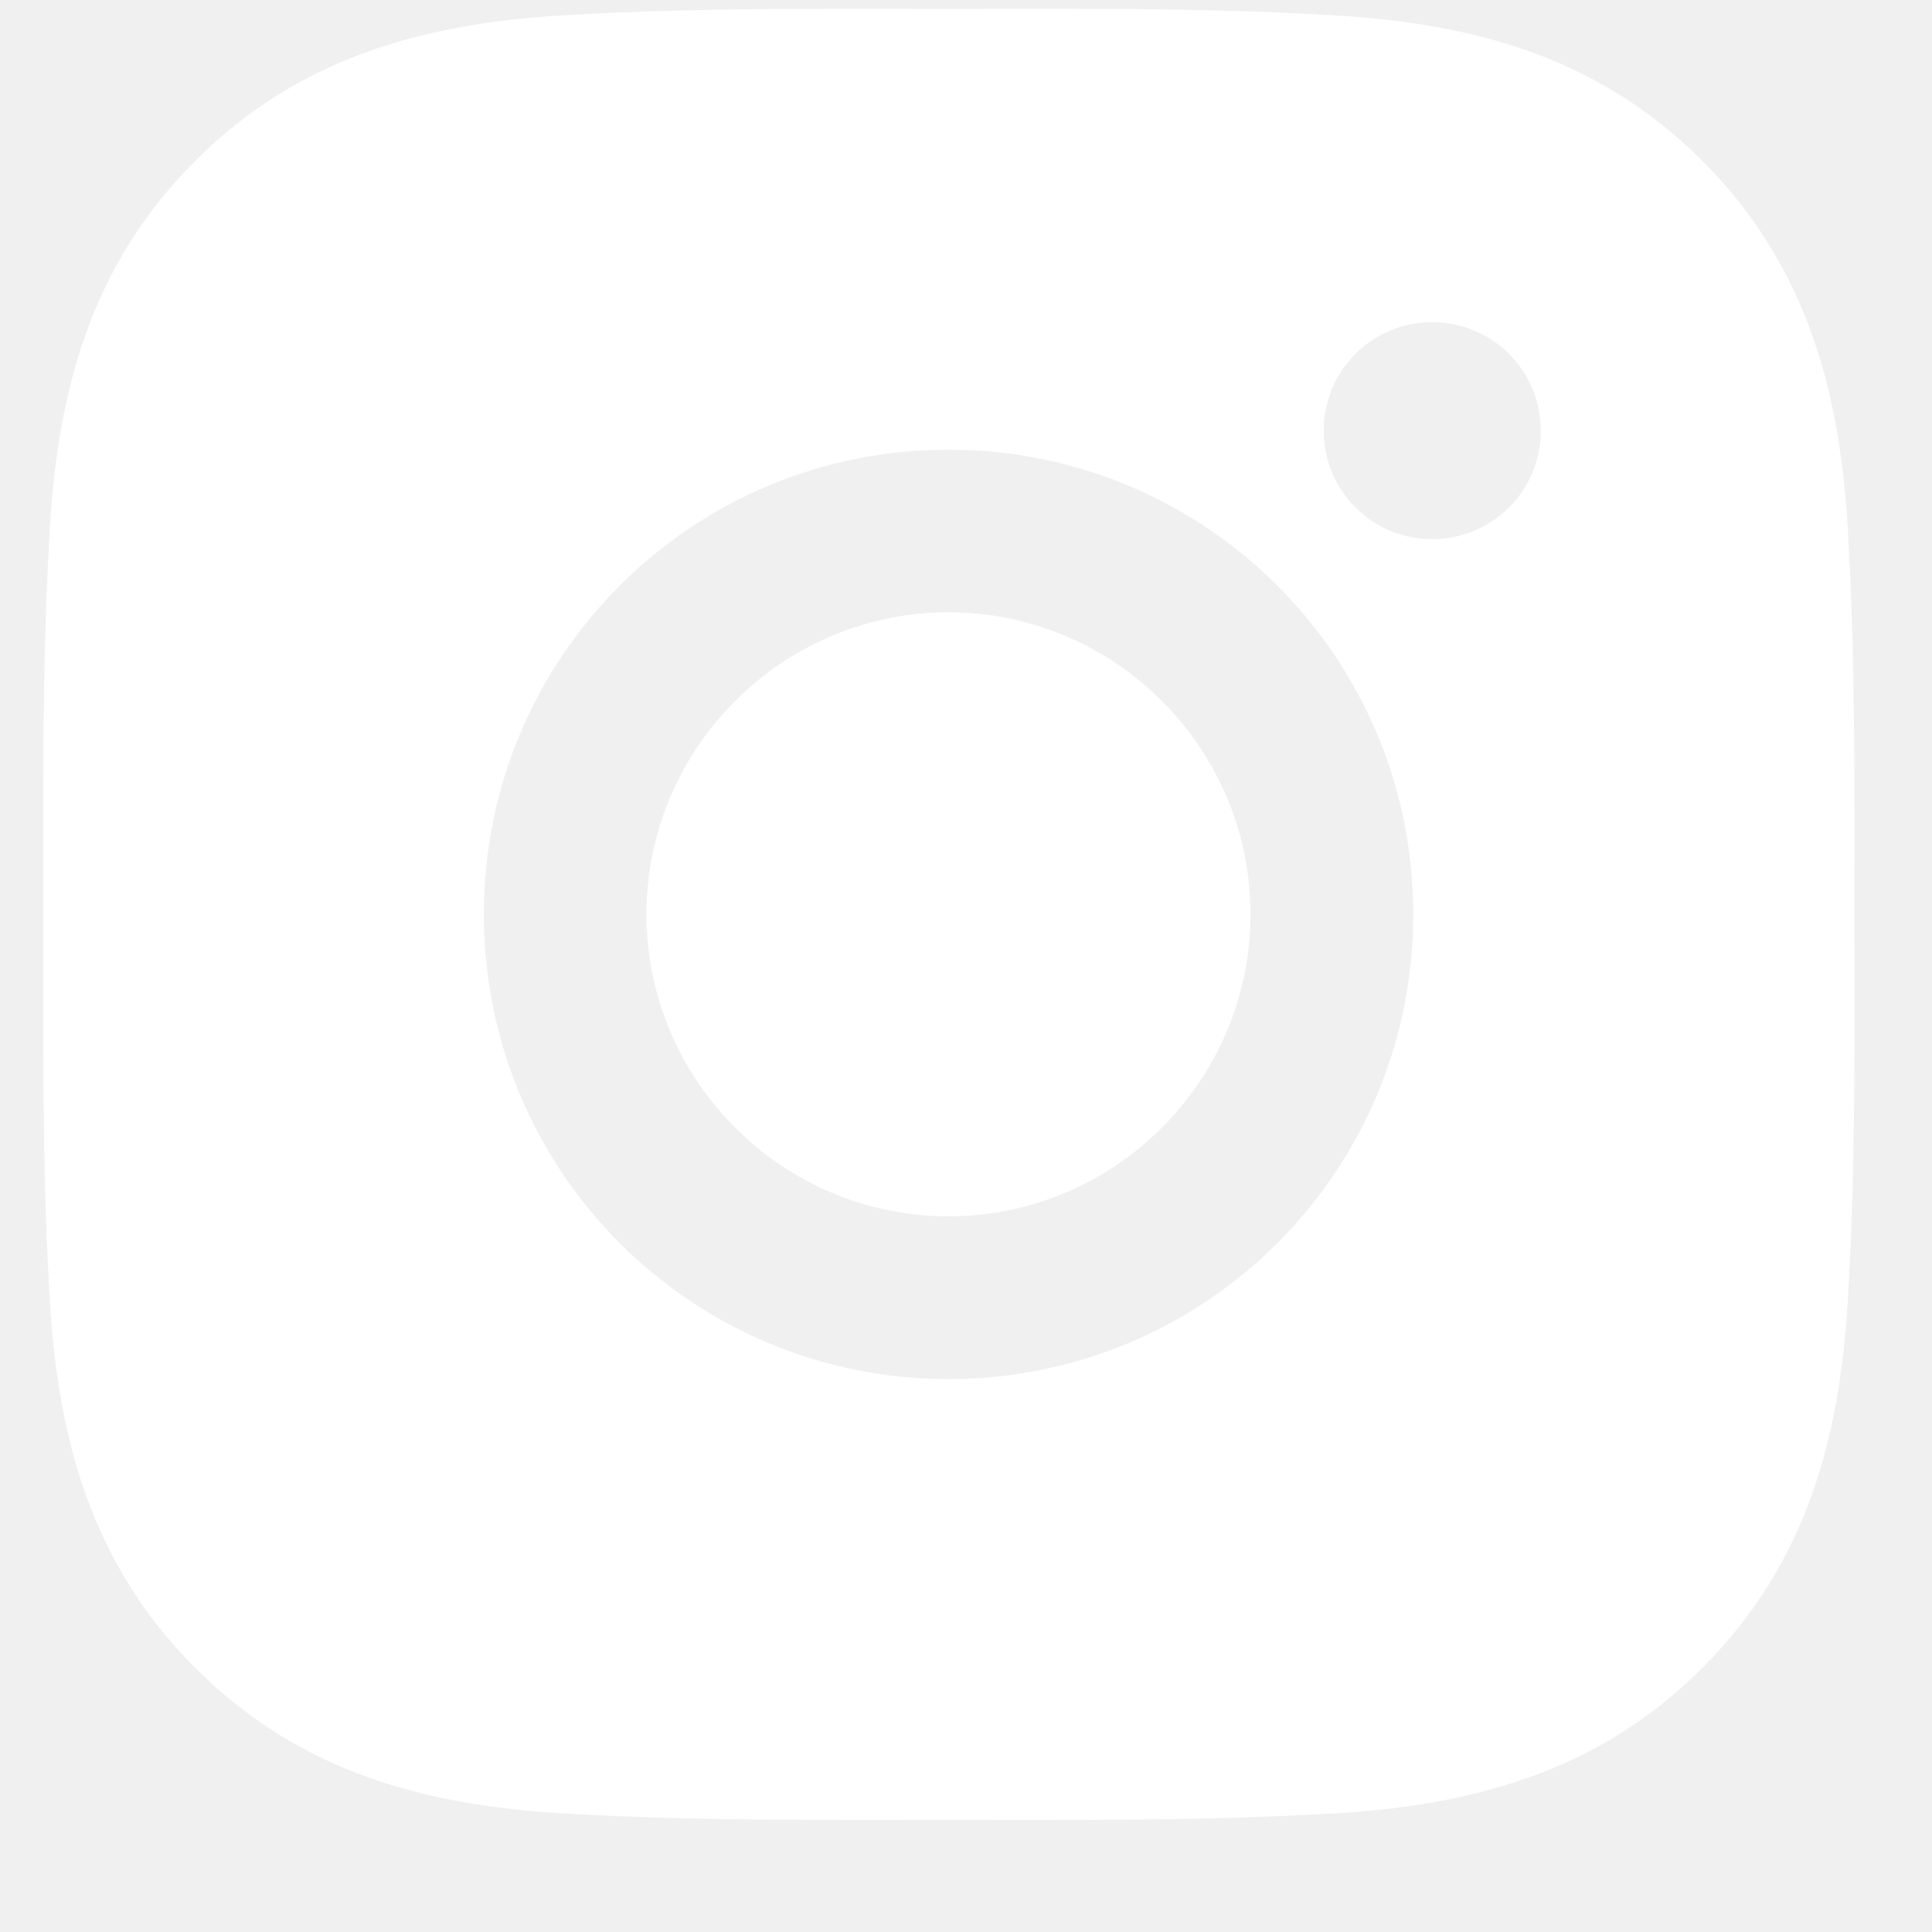
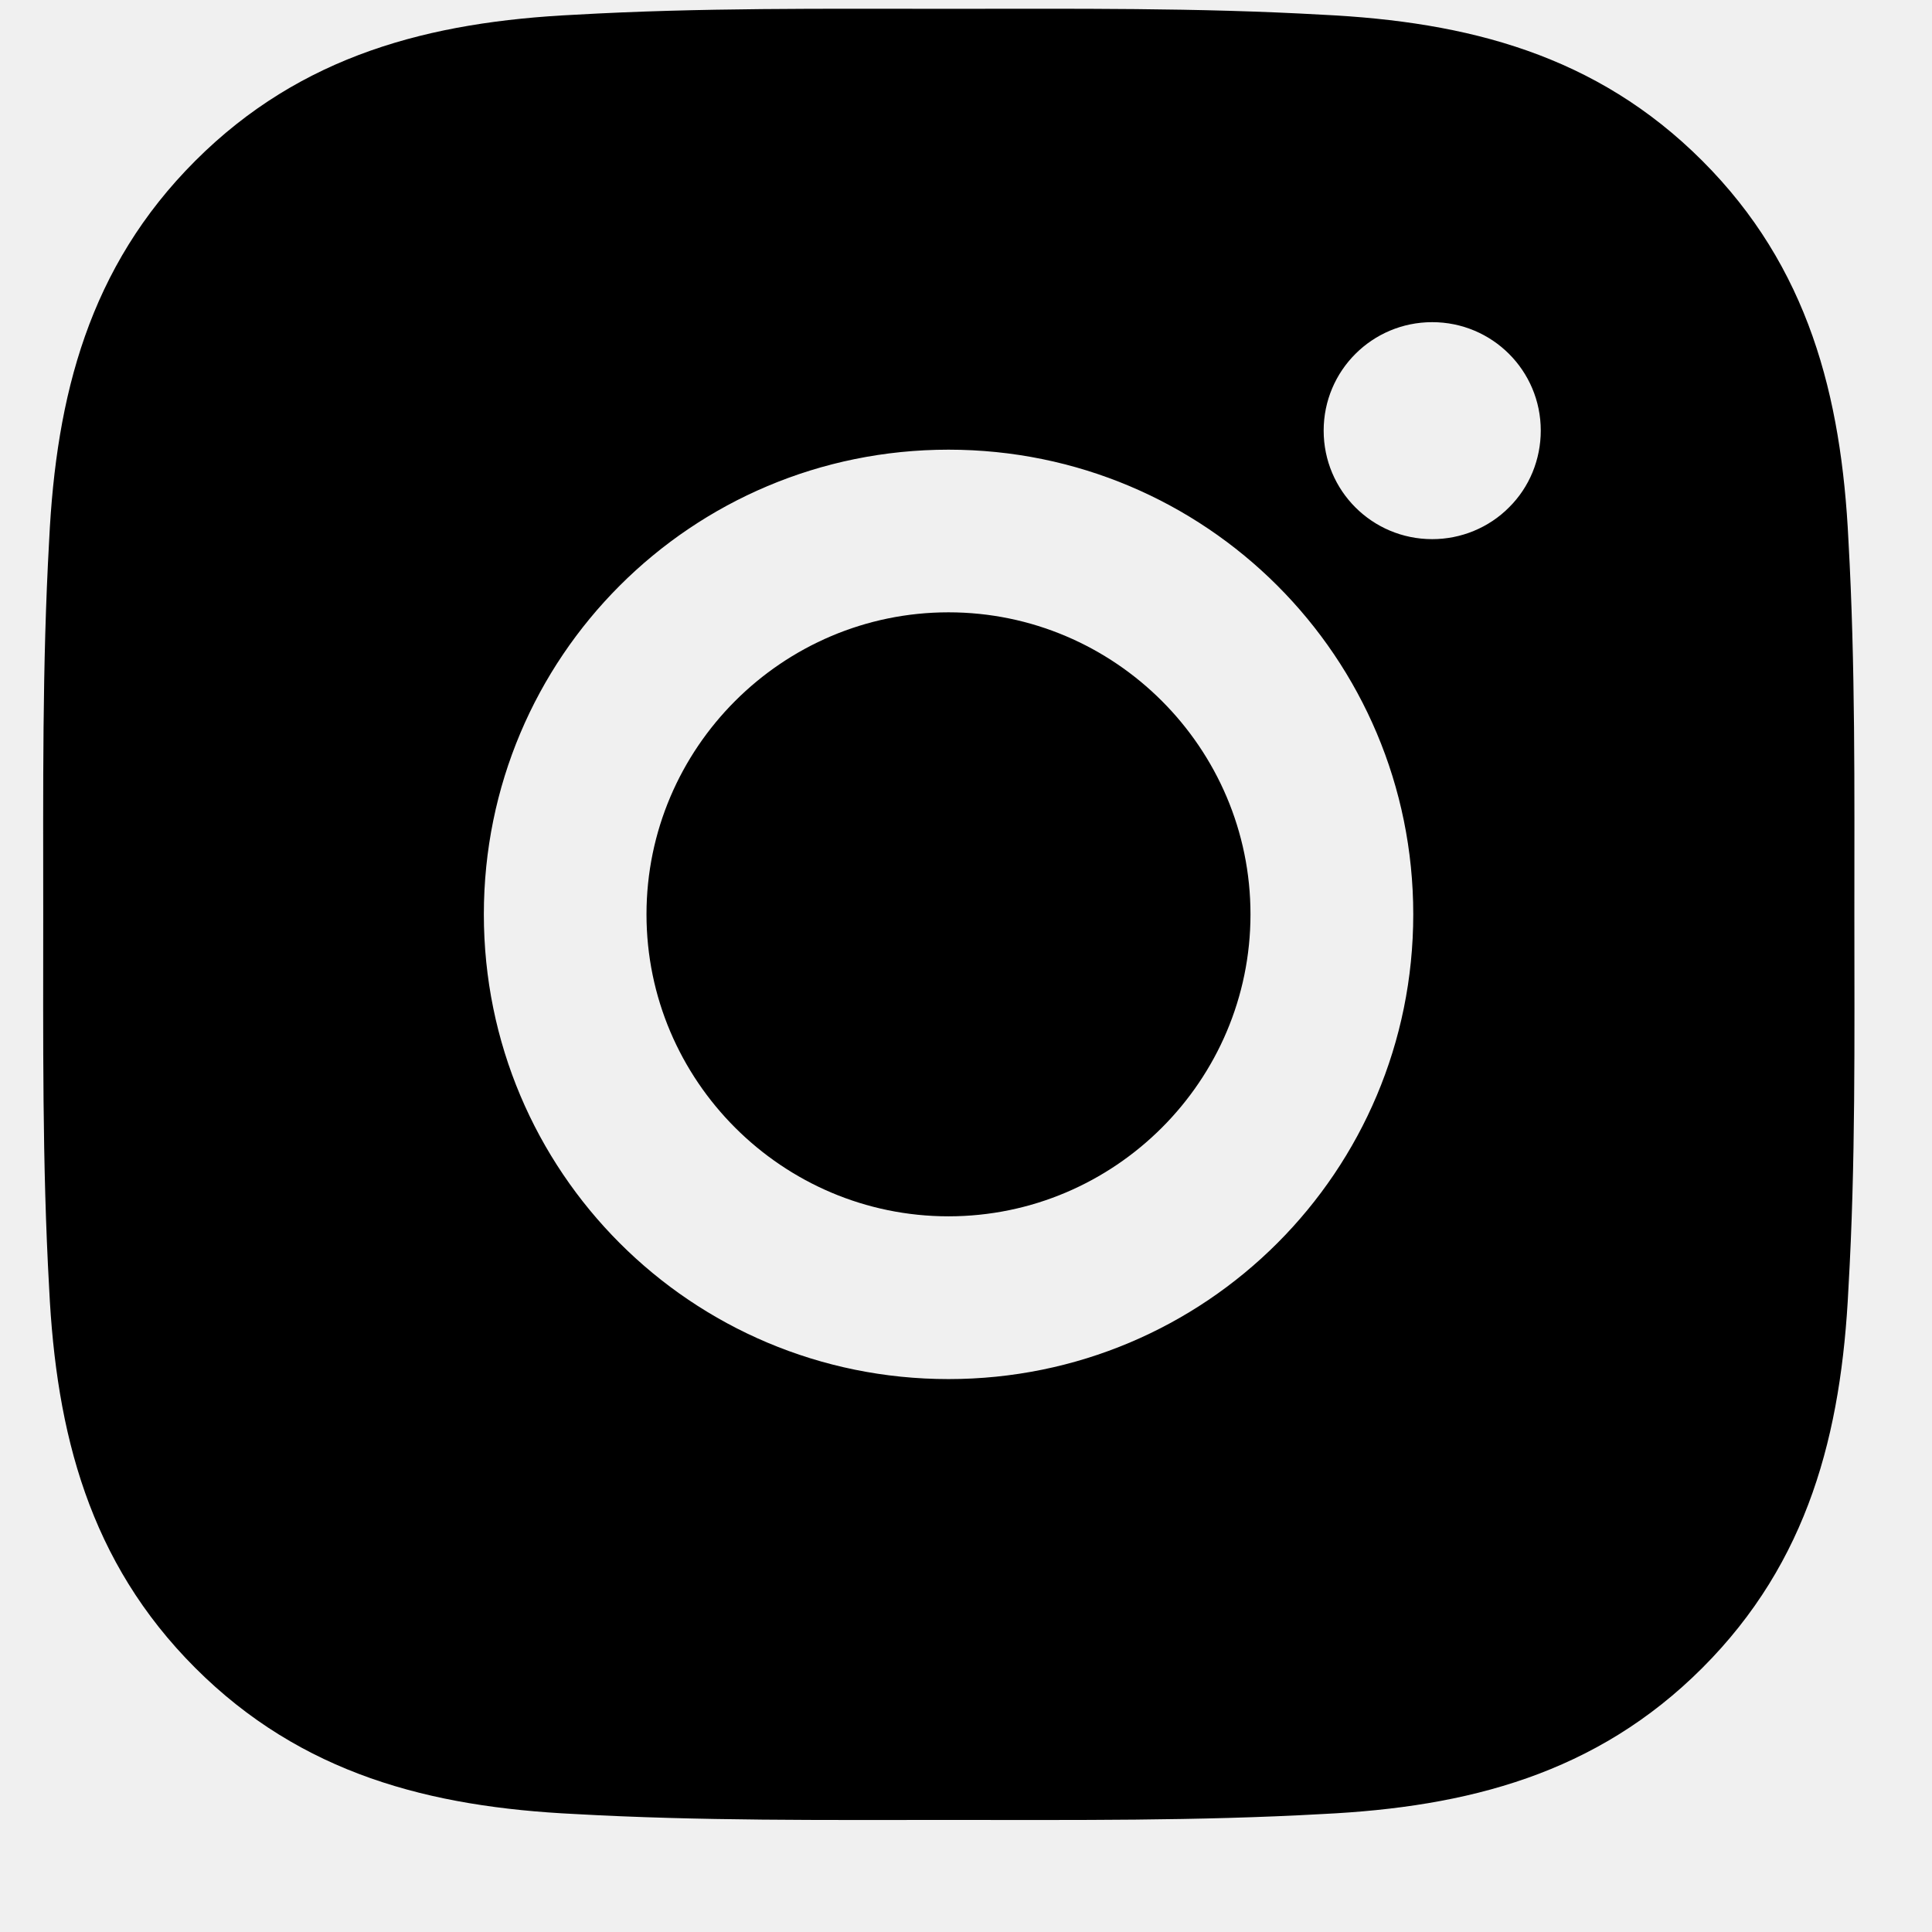
<svg xmlns="http://www.w3.org/2000/svg" width="16" height="16" viewBox="0 0 16 16" fill="none">
-   <path d="M7.855 5.071C6.478 5.071 5.354 6.195 5.354 7.572C5.354 8.949 6.478 10.073 7.855 10.073C9.233 10.073 10.356 8.949 10.356 7.572C10.356 6.195 9.233 5.071 7.855 5.071ZM15.357 7.572C15.357 6.537 15.366 5.51 15.308 4.476C15.25 3.276 14.976 2.21 14.098 1.332C13.218 0.452 12.154 0.18 10.953 0.122C9.917 0.063 8.891 0.073 7.857 0.073C6.822 0.073 5.795 0.063 4.761 0.122C3.561 0.18 2.495 0.454 1.617 1.332C0.737 2.212 0.465 3.276 0.407 4.476C0.349 5.512 0.358 6.538 0.358 7.572C0.358 8.606 0.349 9.634 0.407 10.668C0.465 11.869 0.739 12.935 1.617 13.813C2.497 14.693 3.561 14.965 4.761 15.023C5.797 15.081 6.823 15.072 7.857 15.072C8.893 15.072 9.919 15.081 10.953 15.023C12.154 14.965 13.22 14.691 14.098 13.813C14.978 12.933 15.25 11.869 15.308 10.668C15.368 9.634 15.357 8.608 15.357 7.572ZM7.855 11.421C5.726 11.421 4.007 9.702 4.007 7.572C4.007 5.443 5.726 3.724 7.855 3.724C9.985 3.724 11.704 5.443 11.704 7.572C11.704 9.702 9.985 11.421 7.855 11.421ZM11.861 4.465C11.364 4.465 10.962 4.064 10.962 3.566C10.962 3.069 11.364 2.668 11.861 2.668C12.358 2.668 12.76 3.069 12.76 3.566C12.76 3.684 12.737 3.801 12.692 3.911C12.647 4.02 12.581 4.119 12.497 4.202C12.414 4.286 12.314 4.352 12.205 4.397C12.096 4.442 11.979 4.465 11.861 4.465Z" fill="white" />
+   <path d="M7.855 5.071C6.478 5.071 5.354 6.195 5.354 7.572C5.354 8.949 6.478 10.073 7.855 10.073C9.233 10.073 10.356 8.949 10.356 7.572C10.356 6.195 9.233 5.071 7.855 5.071ZM15.357 7.572C15.357 6.537 15.366 5.51 15.308 4.476C15.25 3.276 14.976 2.21 14.098 1.332C13.218 0.452 12.154 0.18 10.953 0.122C9.917 0.063 8.891 0.073 7.857 0.073C6.822 0.073 5.795 0.063 4.761 0.122C3.561 0.18 2.495 0.454 1.617 1.332C0.737 2.212 0.465 3.276 0.407 4.476C0.349 5.512 0.358 6.538 0.358 7.572C0.358 8.606 0.349 9.634 0.407 10.668C0.465 11.869 0.739 12.935 1.617 13.813C2.497 14.693 3.561 14.965 4.761 15.023C5.797 15.081 6.823 15.072 7.857 15.072C8.893 15.072 9.919 15.081 10.953 15.023C12.154 14.965 13.22 14.691 14.098 13.813C14.978 12.933 15.25 11.869 15.308 10.668C15.368 9.634 15.357 8.608 15.357 7.572ZM7.855 11.421C5.726 11.421 4.007 9.702 4.007 7.572C4.007 5.443 5.726 3.724 7.855 3.724C9.985 3.724 11.704 5.443 11.704 7.572C11.704 9.702 9.985 11.421 7.855 11.421ZM11.861 4.465C11.364 4.465 10.962 4.064 10.962 3.566C10.962 3.069 11.364 2.668 11.861 2.668C12.358 2.668 12.76 3.069 12.76 3.566C12.76 3.684 12.737 3.801 12.692 3.911C12.647 4.02 12.581 4.119 12.497 4.202C12.414 4.286 12.314 4.352 12.205 4.397C12.096 4.442 11.979 4.465 11.861 4.465Z" fill="currentColor" />
</svg>
